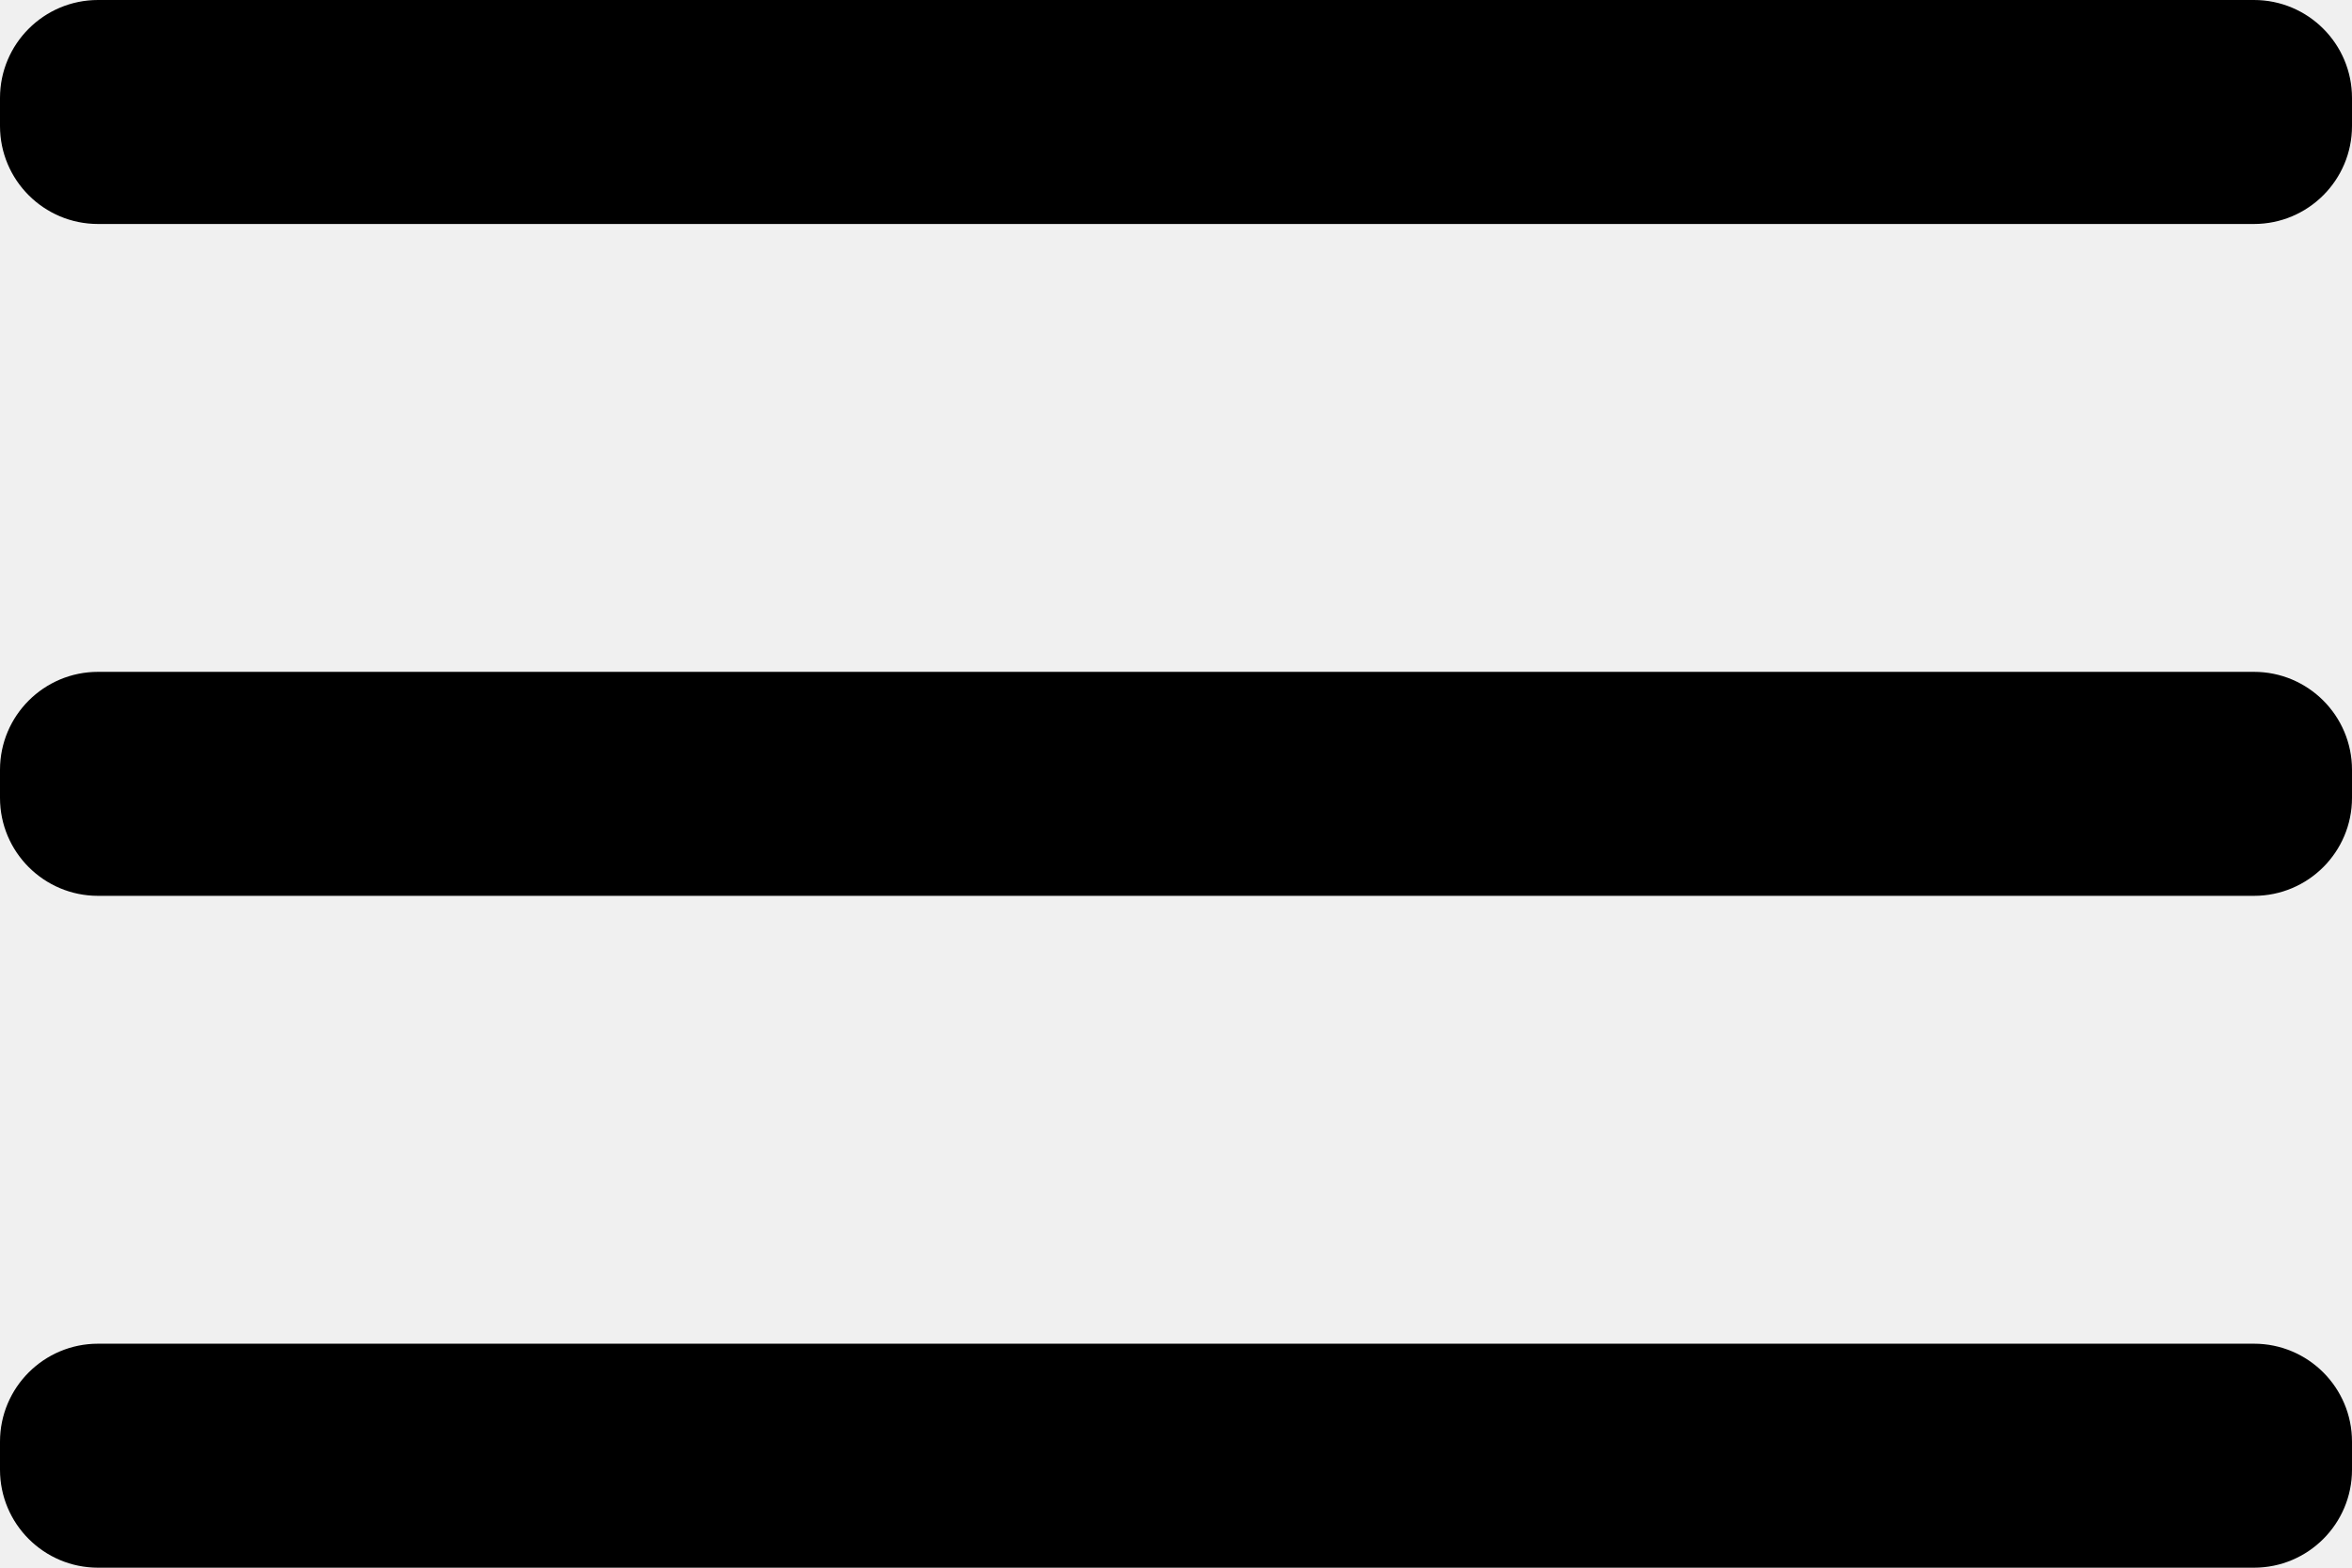
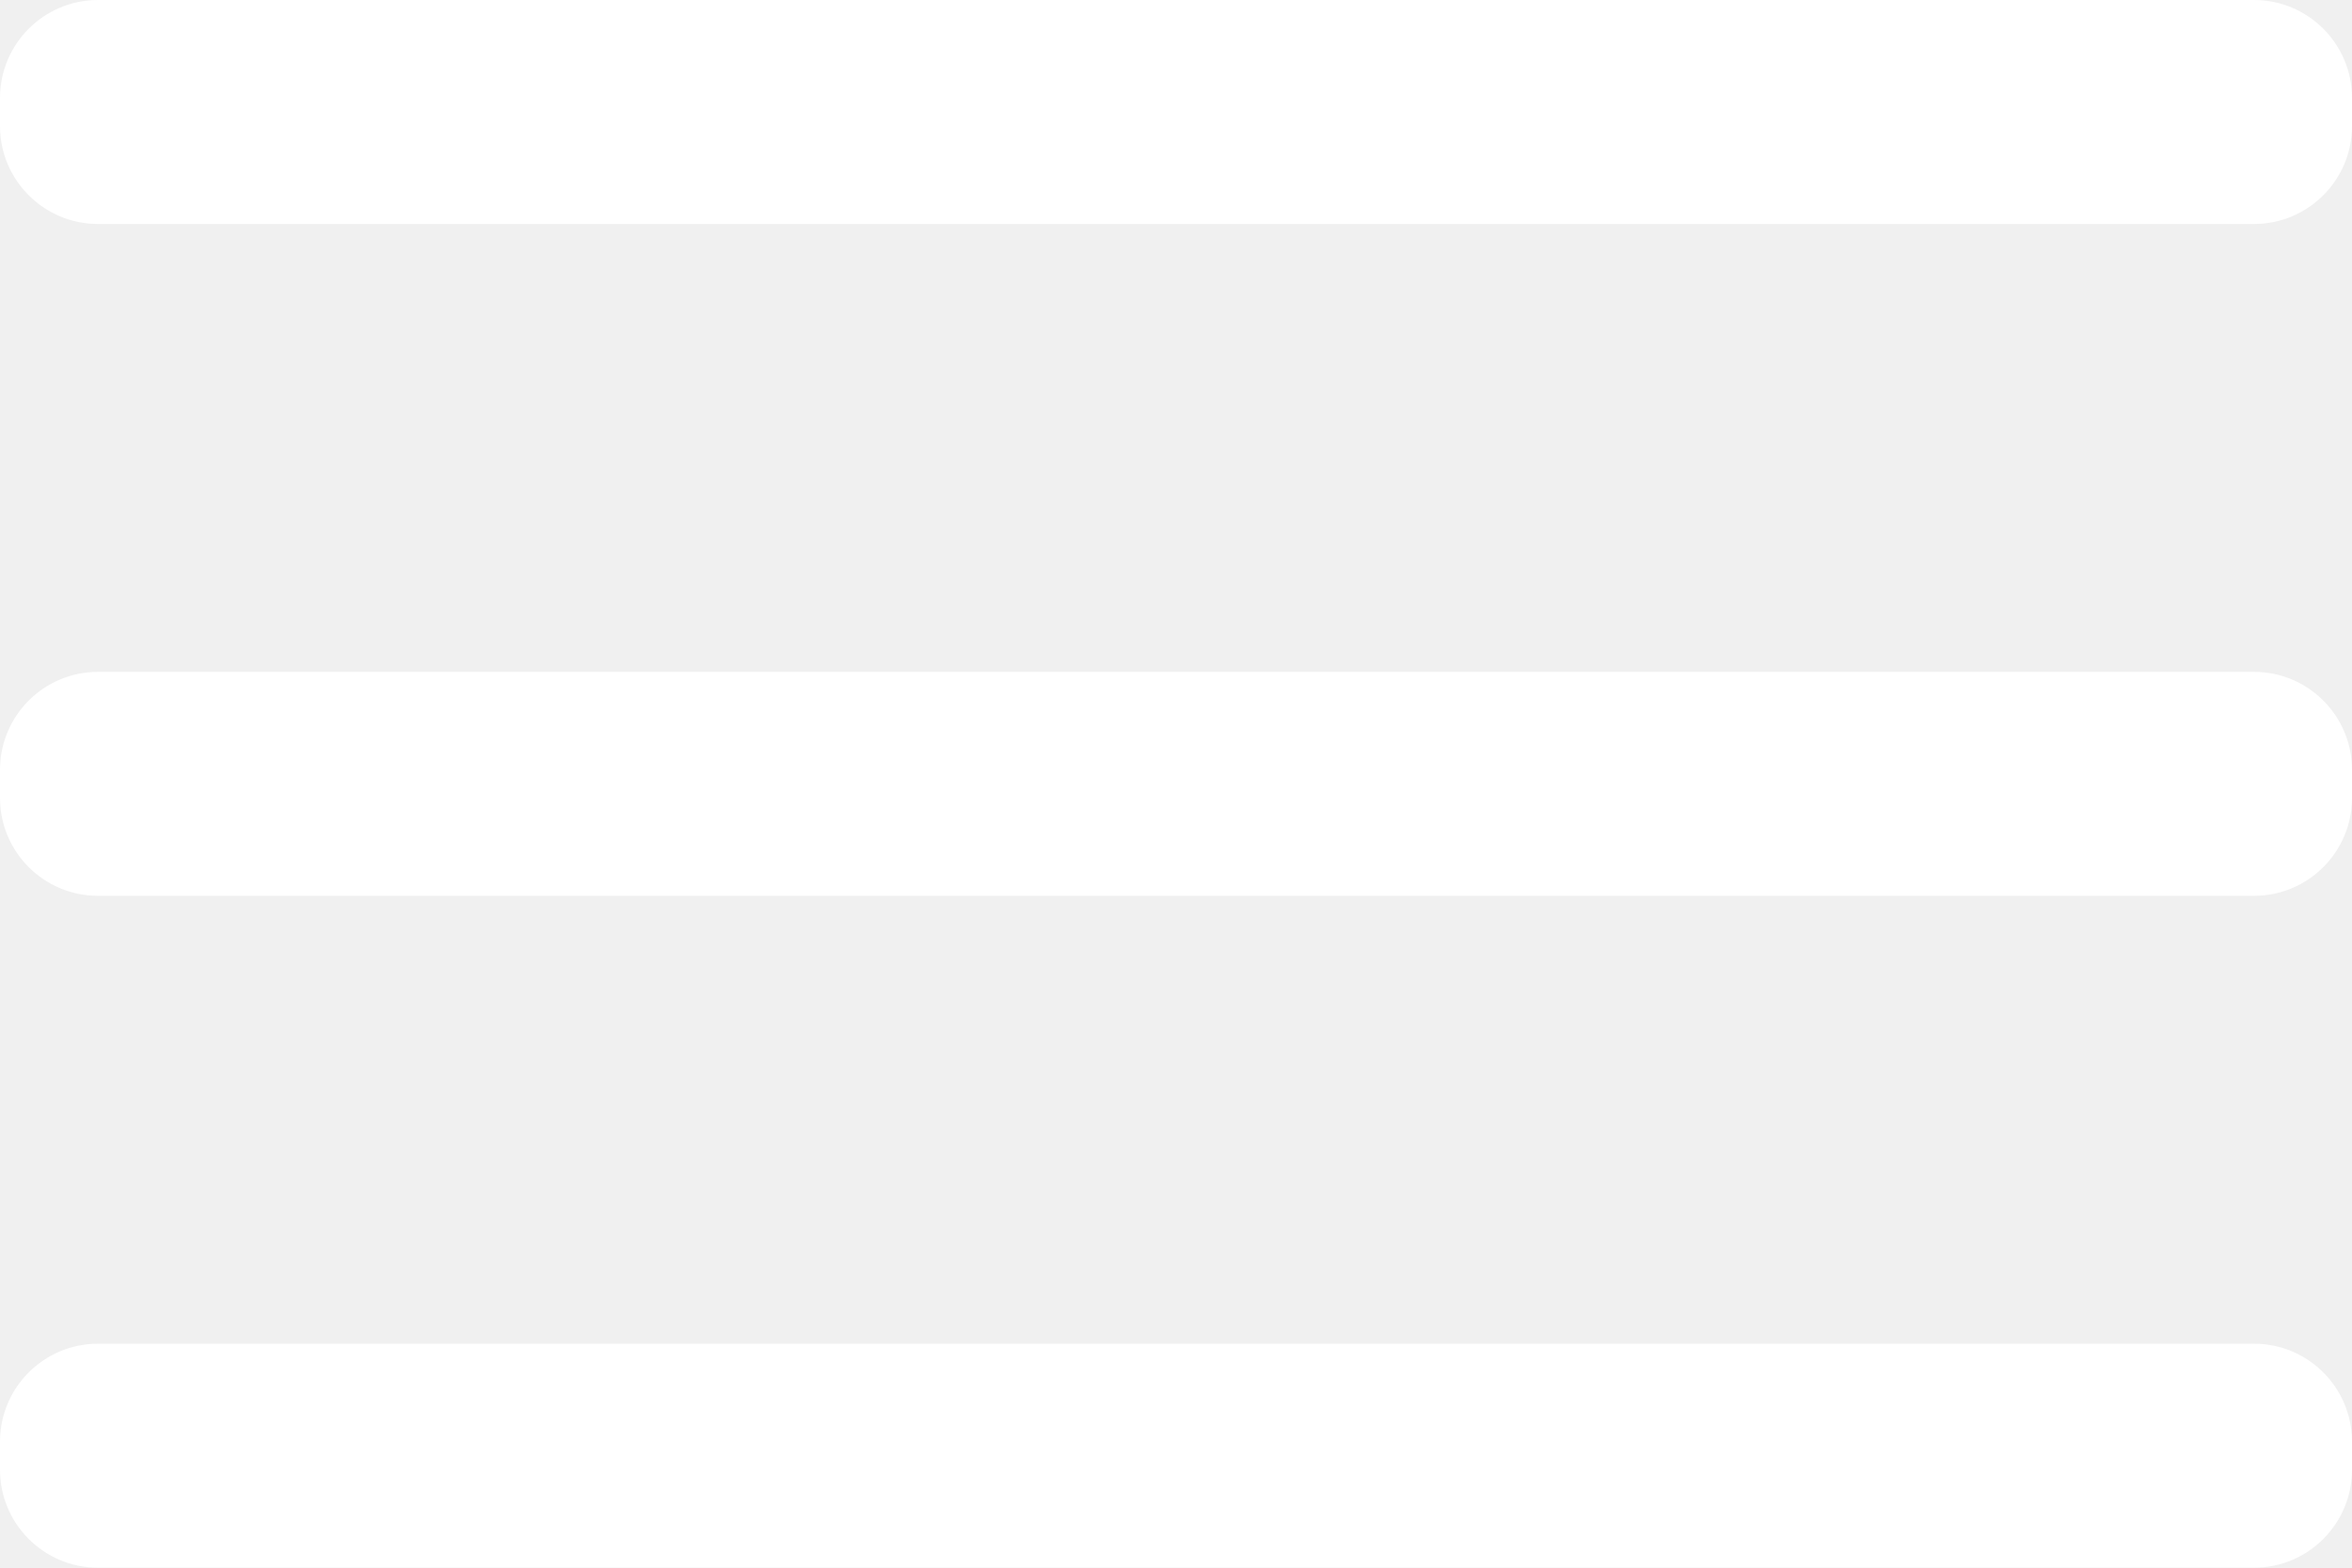
<svg xmlns="http://www.w3.org/2000/svg" width="24" height="16" viewBox="0 0 24 16" fill="none">
-   <path fill-rule="evenodd" clip-rule="evenodd" d="M0 1C0 0.448 0.448 0 1 0H23C23.552 0 24 0.448 24 1V1.286C24 1.838 23.552 2.286 23 2.286H1C0.448 2.286 0 1.838 0 1.286V1ZM0 7.857C0 7.305 0.448 6.857 1 6.857H23C23.552 6.857 24 7.305 24 7.857V8.143C24 8.695 23.552 9.143 23 9.143H1C0.448 9.143 0 8.695 0 8.143V7.857ZM1 13.714C0.448 13.714 0 14.162 0 14.714V15C0 15.552 0.448 16 1 16H23C23.552 16 24 15.552 24 15V14.714C24 14.162 23.552 13.714 23 13.714H1Z" fill="black" />
+   <path fill-rule="evenodd" clip-rule="evenodd" d="M0 1C0 0.448 0.448 0 1 0H23C23.552 0 24 0.448 24 1V1.286C24 1.838 23.552 2.286 23 2.286H1C0.448 2.286 0 1.838 0 1.286V1ZM0 7.857C0 7.305 0.448 6.857 1 6.857H23C23.552 6.857 24 7.305 24 7.857V8.143C24 8.695 23.552 9.143 23 9.143H1C0.448 9.143 0 8.695 0 8.143V7.857ZM1 13.714C0.448 13.714 0 14.162 0 14.714V15C0 15.552 0.448 16 1 16H23C23.552 16 24 15.552 24 15V14.714C24 14.162 23.552 13.714 23 13.714H1Z" fill="White" />
</svg>
